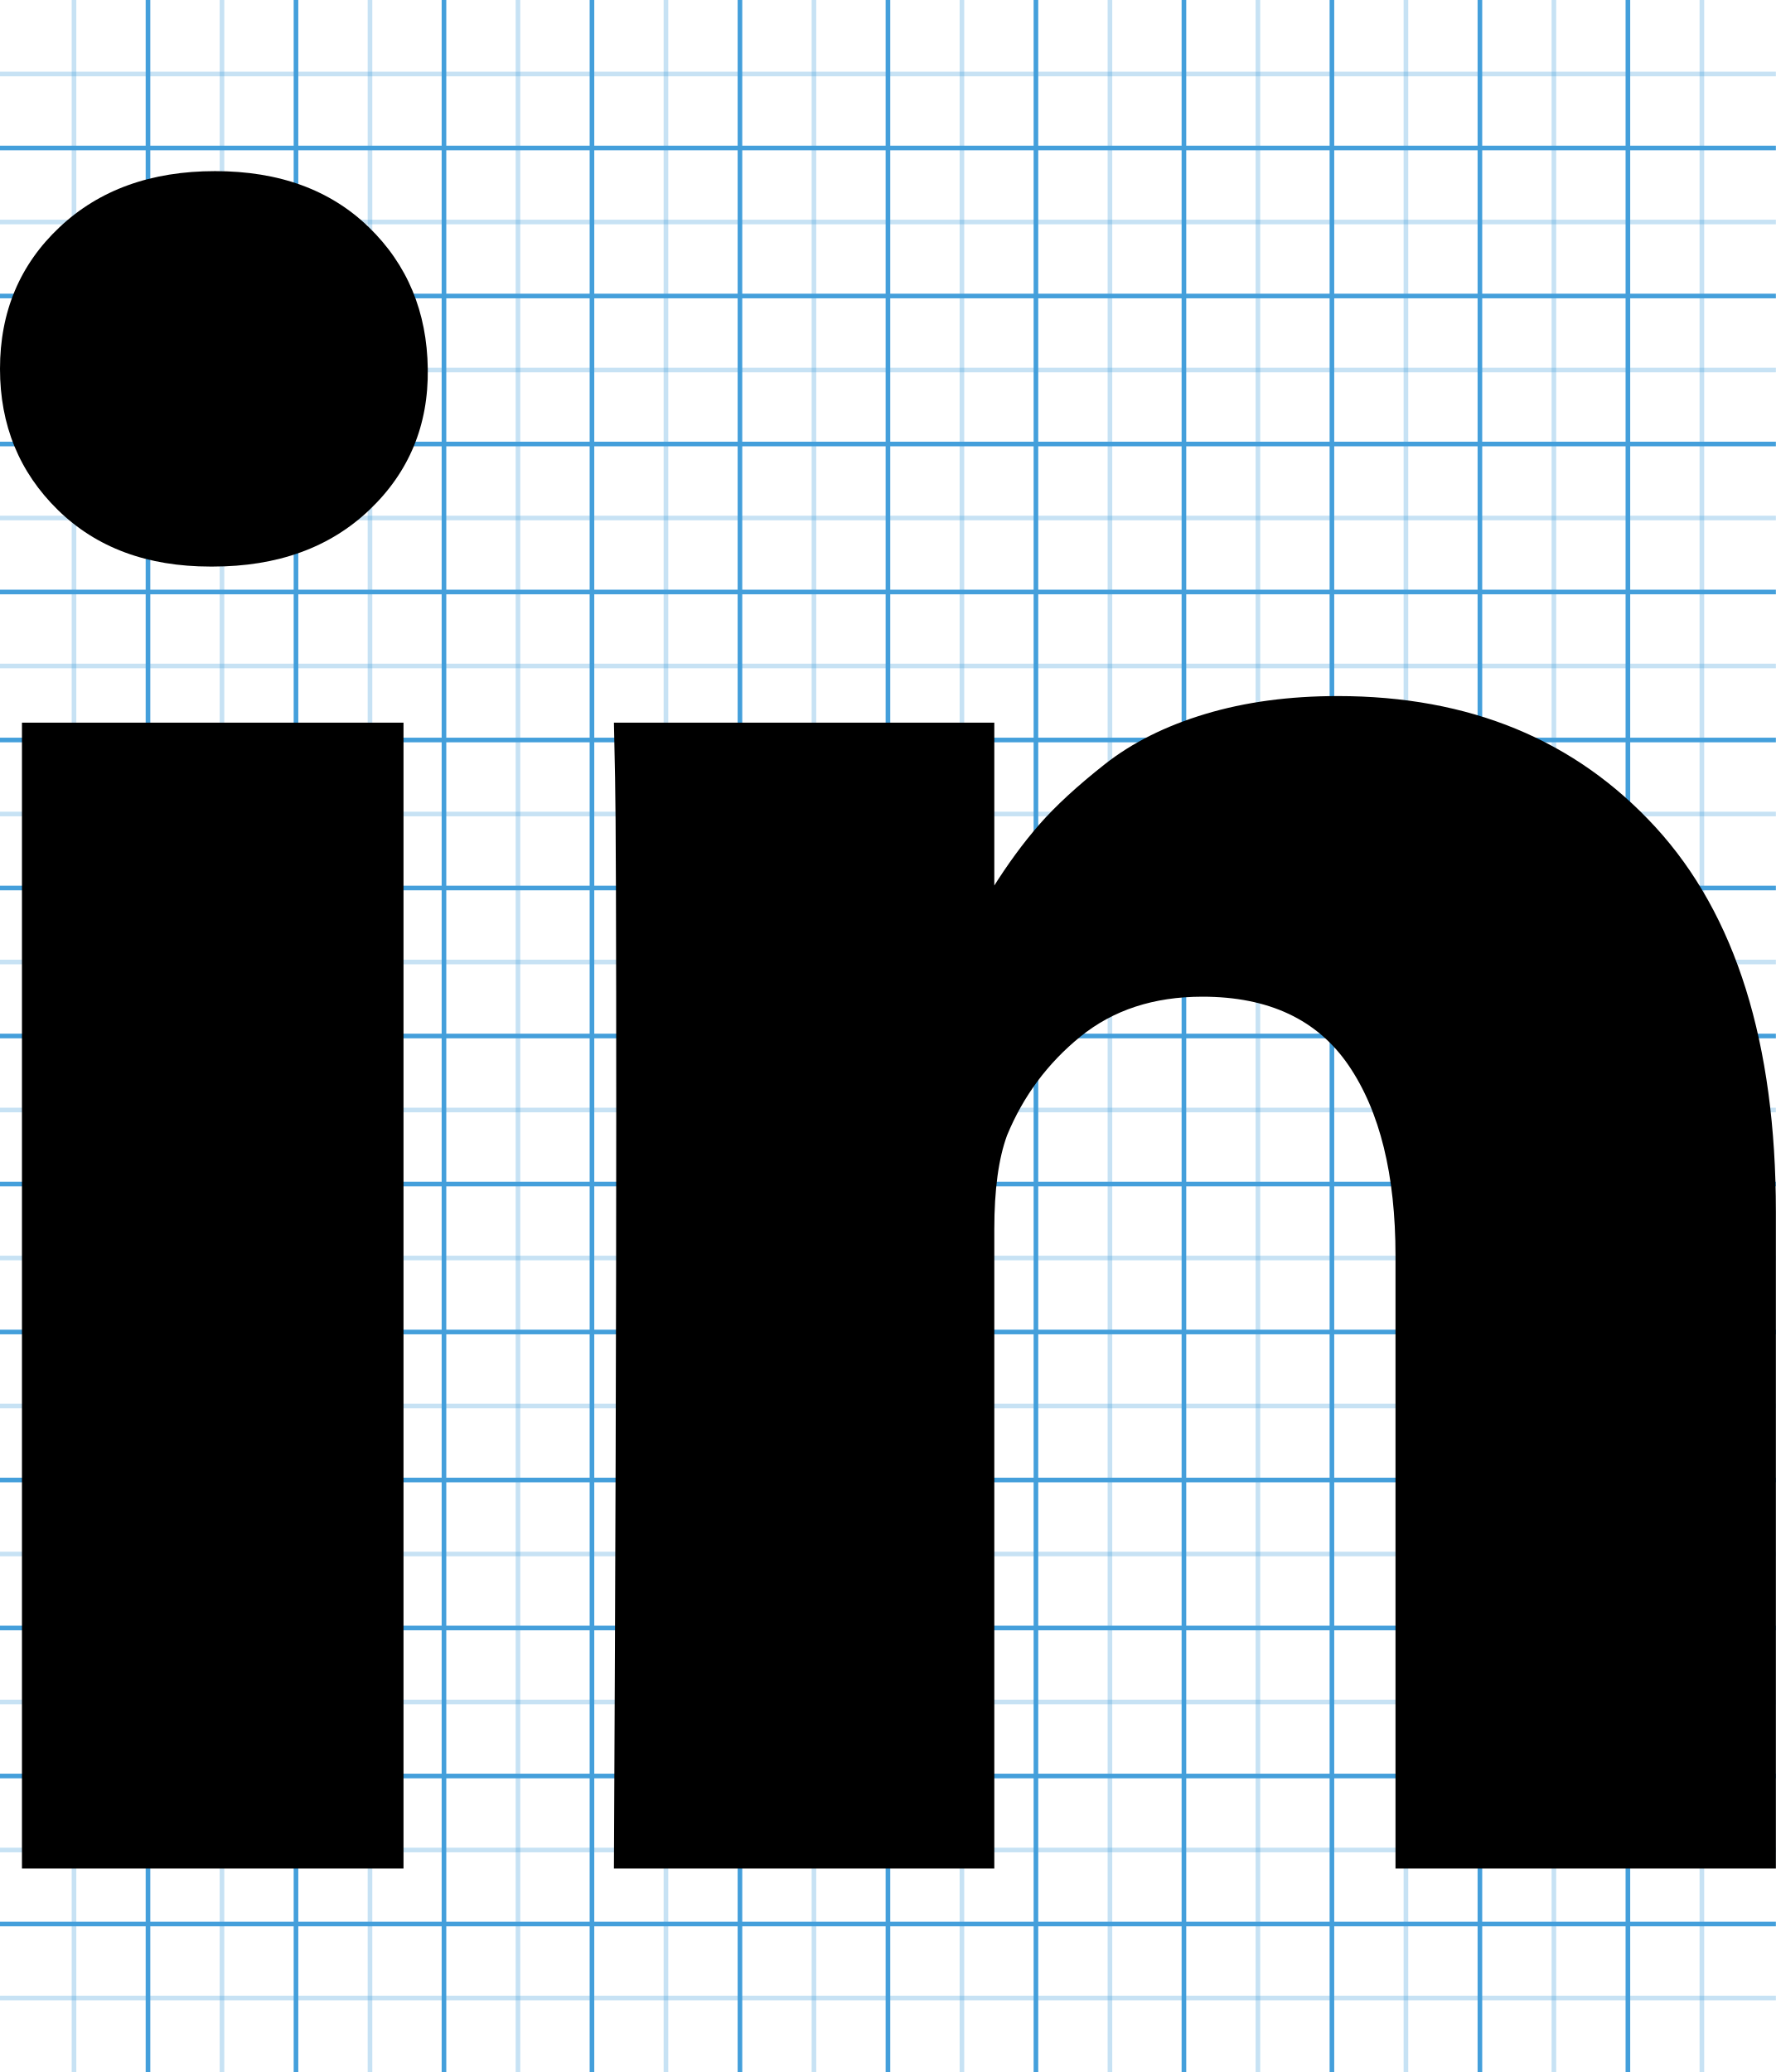
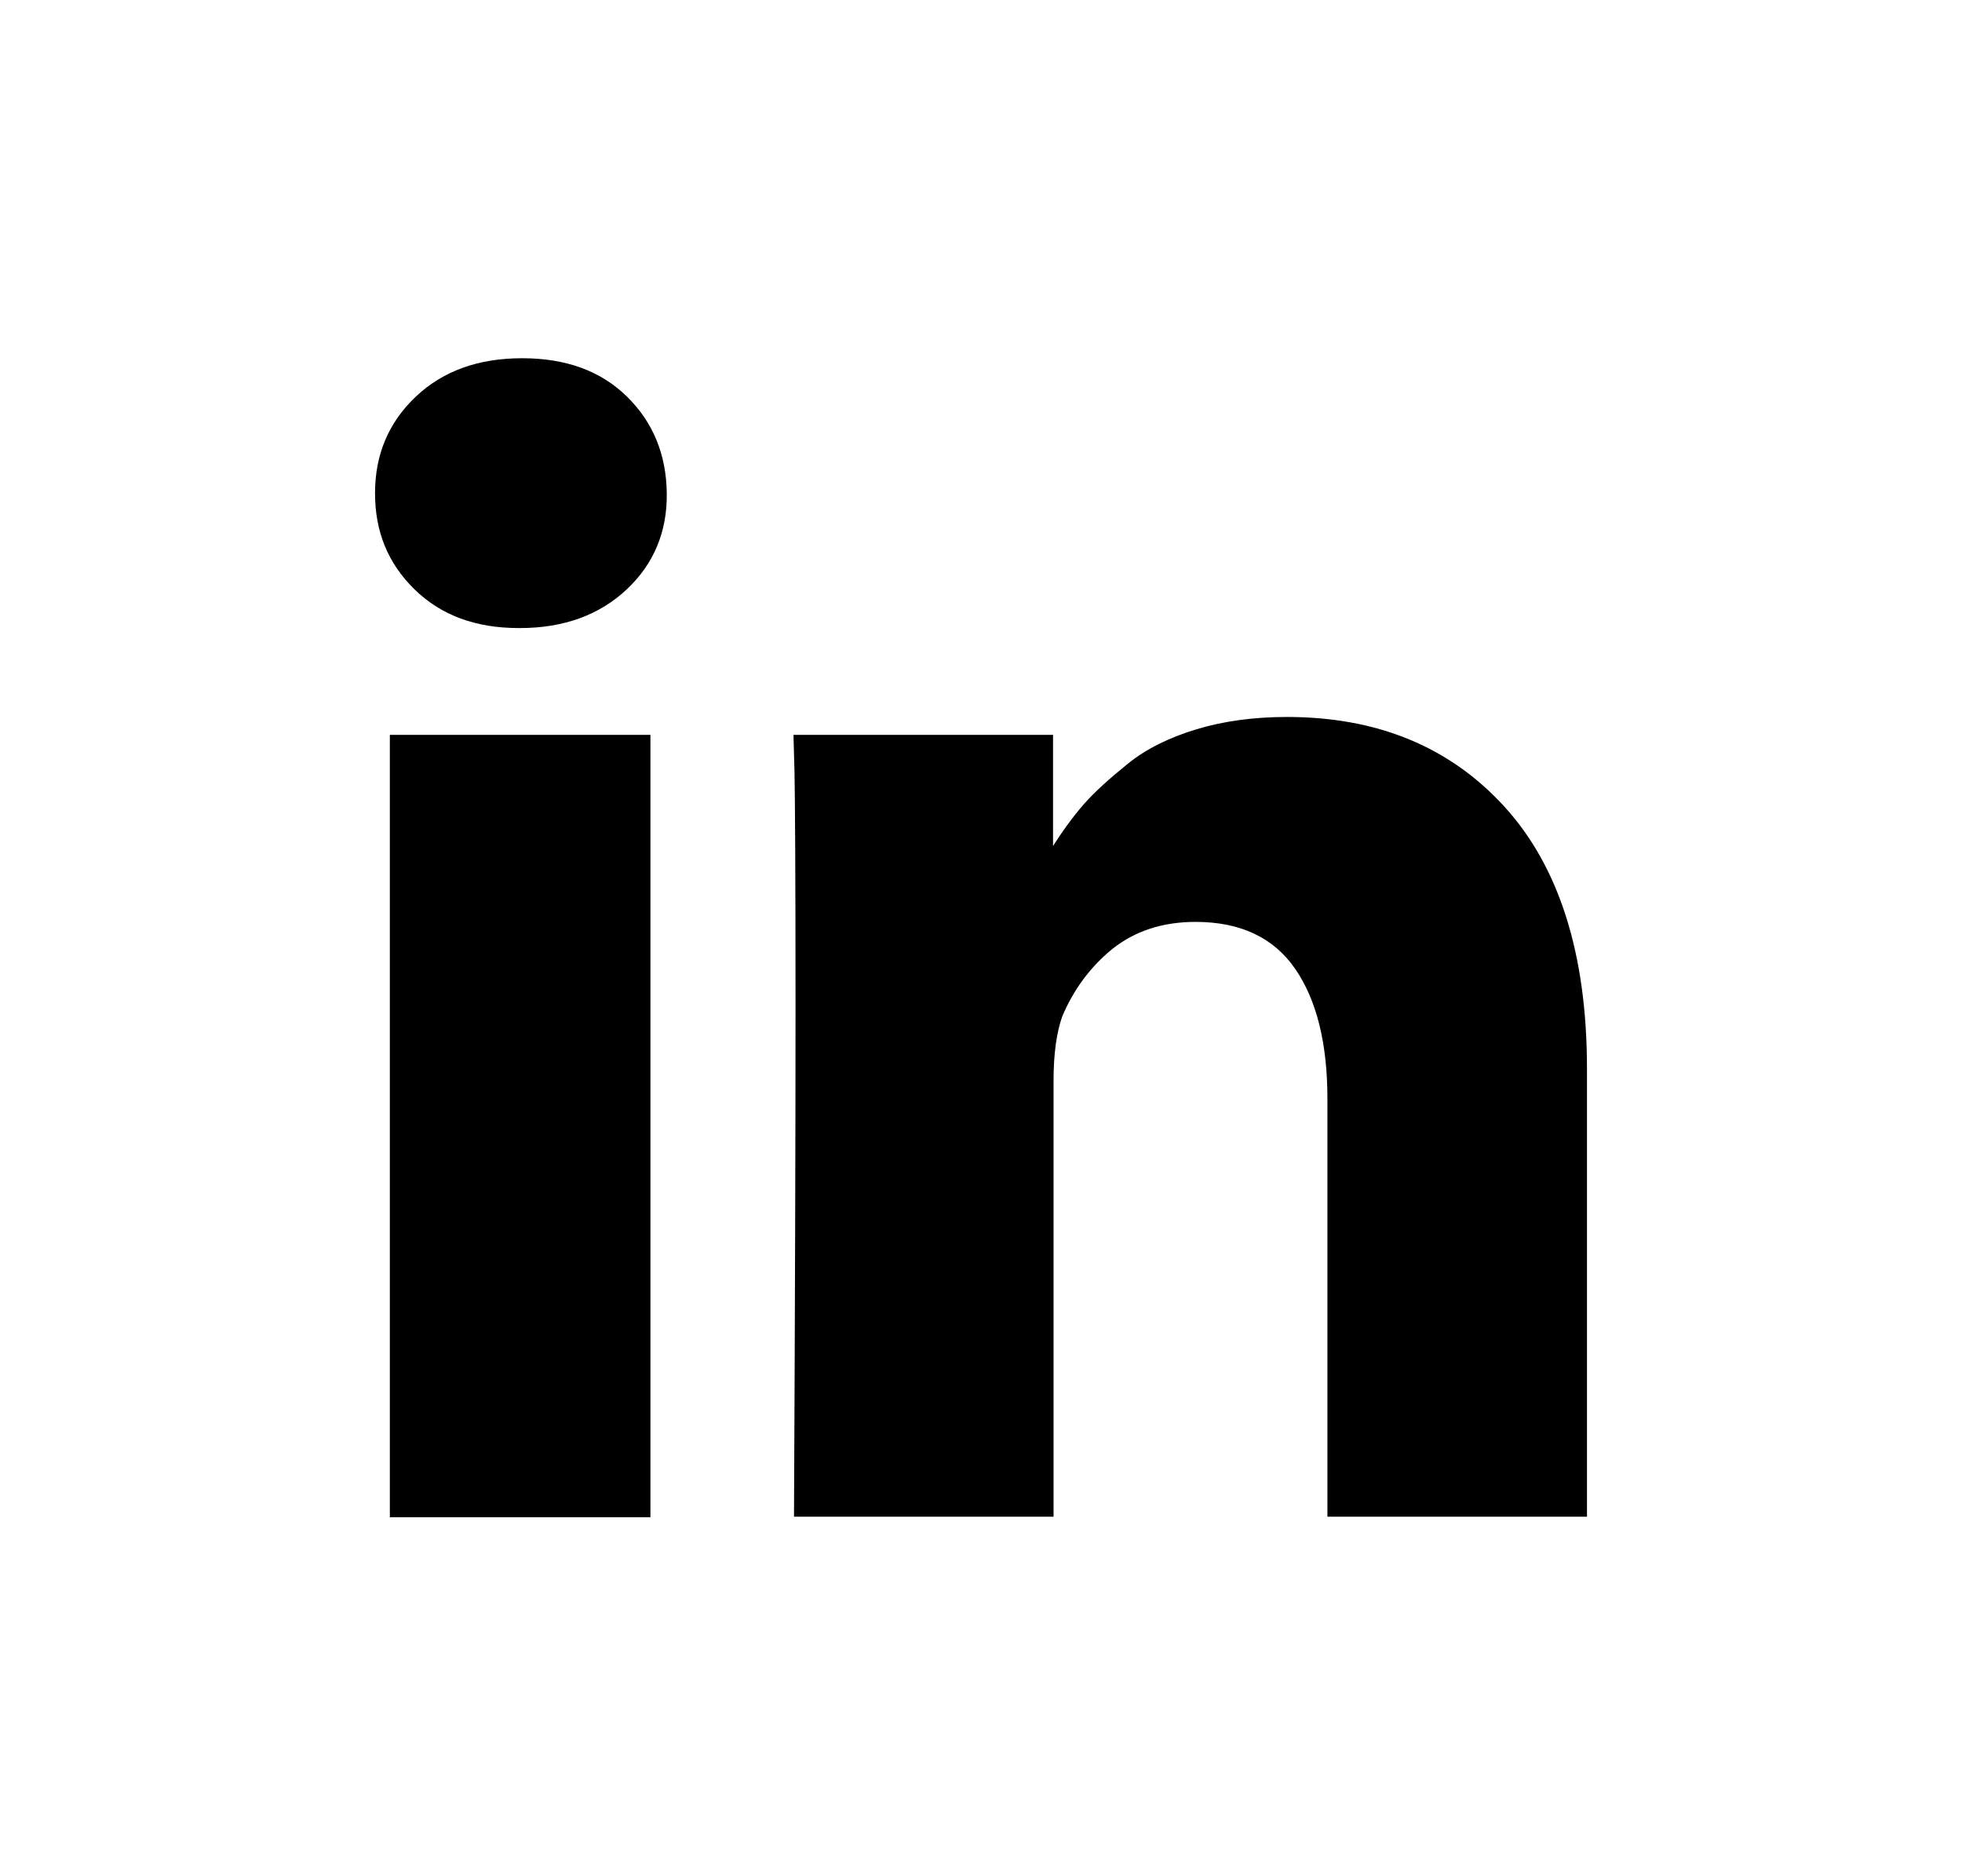
- <svg xmlns="http://www.w3.org/2000/svg" version="1.1" width="384" height="448" viewBox="0 0 384 448">
-   <g id="icomoon-ignore">
-     <line stroke-width="1" x1="16" y1="0" x2="16" y2="448" stroke="#449FDB" opacity="0.3" />
-     <line stroke-width="1" x1="32" y1="0" x2="32" y2="448" stroke="#449FDB" opacity="1" />
-     <line stroke-width="1" x1="48" y1="0" x2="48" y2="448" stroke="#449FDB" opacity="0.3" />
-     <line stroke-width="1" x1="64" y1="0" x2="64" y2="448" stroke="#449FDB" opacity="1" />
-     <line stroke-width="1" x1="80" y1="0" x2="80" y2="448" stroke="#449FDB" opacity="0.3" />
-     <line stroke-width="1" x1="96" y1="0" x2="96" y2="448" stroke="#449FDB" opacity="1" />
-     <line stroke-width="1" x1="112" y1="0" x2="112" y2="448" stroke="#449FDB" opacity="0.3" />
-     <line stroke-width="1" x1="128" y1="0" x2="128" y2="448" stroke="#449FDB" opacity="1" />
-     <line stroke-width="1" x1="144" y1="0" x2="144" y2="448" stroke="#449FDB" opacity="0.3" />
-     <line stroke-width="1" x1="160" y1="0" x2="160" y2="448" stroke="#449FDB" opacity="1" />
-     <line stroke-width="1" x1="176" y1="0" x2="176" y2="448" stroke="#449FDB" opacity="0.3" />
-     <line stroke-width="1" x1="192" y1="0" x2="192" y2="448" stroke="#449FDB" opacity="1" />
-     <line stroke-width="1" x1="208" y1="0" x2="208" y2="448" stroke="#449FDB" opacity="0.3" />
-     <line stroke-width="1" x1="224" y1="0" x2="224" y2="448" stroke="#449FDB" opacity="1" />
-     <line stroke-width="1" x1="240" y1="0" x2="240" y2="448" stroke="#449FDB" opacity="0.3" />
-     <line stroke-width="1" x1="256" y1="0" x2="256" y2="448" stroke="#449FDB" opacity="1" />
-     <line stroke-width="1" x1="272" y1="0" x2="272" y2="448" stroke="#449FDB" opacity="0.3" />
-     <line stroke-width="1" x1="288" y1="0" x2="288" y2="448" stroke="#449FDB" opacity="1" />
-     <line stroke-width="1" x1="304" y1="0" x2="304" y2="448" stroke="#449FDB" opacity="0.3" />
-     <line stroke-width="1" x1="320" y1="0" x2="320" y2="448" stroke="#449FDB" opacity="1" />
-     <line stroke-width="1" x1="336" y1="0" x2="336" y2="448" stroke="#449FDB" opacity="0.3" />
-     <line stroke-width="1" x1="352" y1="0" x2="352" y2="448" stroke="#449FDB" opacity="1" />
-     <line stroke-width="1" x1="368" y1="0" x2="368" y2="448" stroke="#449FDB" opacity="0.3" />
-     <line stroke-width="1" x1="0" y1="16" x2="384" y2="16" stroke="#449FDB" opacity="0.3" />
-     <line stroke-width="1" x1="0" y1="32" x2="384" y2="32" stroke="#449FDB" opacity="1" />
-     <line stroke-width="1" x1="0" y1="48" x2="384" y2="48" stroke="#449FDB" opacity="0.3" />
-     <line stroke-width="1" x1="0" y1="64" x2="384" y2="64" stroke="#449FDB" opacity="1" />
-     <line stroke-width="1" x1="0" y1="80" x2="384" y2="80" stroke="#449FDB" opacity="0.3" />
-     <line stroke-width="1" x1="0" y1="96" x2="384" y2="96" stroke="#449FDB" opacity="1" />
-     <line stroke-width="1" x1="0" y1="112" x2="384" y2="112" stroke="#449FDB" opacity="0.3" />
-     <line stroke-width="1" x1="0" y1="128" x2="384" y2="128" stroke="#449FDB" opacity="1" />
-     <line stroke-width="1" x1="0" y1="144" x2="384" y2="144" stroke="#449FDB" opacity="0.3" />
-     <line stroke-width="1" x1="0" y1="160" x2="384" y2="160" stroke="#449FDB" opacity="1" />
-     <line stroke-width="1" x1="0" y1="176" x2="384" y2="176" stroke="#449FDB" opacity="0.3" />
-     <line stroke-width="1" x1="0" y1="192" x2="384" y2="192" stroke="#449FDB" opacity="1" />
-     <line stroke-width="1" x1="0" y1="208" x2="384" y2="208" stroke="#449FDB" opacity="0.3" />
-     <line stroke-width="1" x1="0" y1="224" x2="384" y2="224" stroke="#449FDB" opacity="1" />
-     <line stroke-width="1" x1="0" y1="240" x2="384" y2="240" stroke="#449FDB" opacity="0.3" />
-     <line stroke-width="1" x1="0" y1="256" x2="384" y2="256" stroke="#449FDB" opacity="1" />
-     <line stroke-width="1" x1="0" y1="272" x2="384" y2="272" stroke="#449FDB" opacity="0.3" />
-     <line stroke-width="1" x1="0" y1="288" x2="384" y2="288" stroke="#449FDB" opacity="1" />
-     <line stroke-width="1" x1="0" y1="304" x2="384" y2="304" stroke="#449FDB" opacity="0.3" />
-     <line stroke-width="1" x1="0" y1="320" x2="384" y2="320" stroke="#449FDB" opacity="1" />
-     <line stroke-width="1" x1="0" y1="336" x2="384" y2="336" stroke="#449FDB" opacity="0.3" />
-     <line stroke-width="1" x1="0" y1="352" x2="384" y2="352" stroke="#449FDB" opacity="1" />
-     <line stroke-width="1" x1="0" y1="368" x2="384" y2="368" stroke="#449FDB" opacity="0.3" />
-     <line stroke-width="1" x1="0" y1="384" x2="384" y2="384" stroke="#449FDB" opacity="1" />
-     <line stroke-width="1" x1="0" y1="400" x2="384" y2="400" stroke="#449FDB" opacity="0.3" />
-     <line stroke-width="1" x1="0" y1="416" x2="384" y2="416" stroke="#449FDB" opacity="1" />
-     <line stroke-width="1" x1="0" y1="432" x2="384" y2="432" stroke="#449FDB" opacity="0.3" />
-   </g>
-   <path d="M87.25 156.25v247.75h-82.5v-247.75h82.5zM92.5 79.75q0.25 18.25-12.625 30.5t-33.875 12.25h-0.5q-20.5 0-33-12.25t-12.5-30.5q0-18.5 12.875-30.625t33.625-12.125 33.25 12.125 12.75 30.625zM384 262v142h-82.25v-132.5q0-26.25-10.125-41.125t-31.625-14.875q-15.75 0-26.375 8.625t-15.875 21.375q-2.75 7.5-2.75 20.25v138.25h-82.25q0.5-99.75 0.5-161.75t-0.25-74l-0.25-12h82.25v36h-0.5q5-8 10.25-14t14.125-13 21.75-10.875 28.625-3.875q42.75 0 68.75 28.375t26 83.125z" />
+ <svg xmlns="http://www.w3.org/2000/svg" version="1.1" id="Layer_1" x="0px" y="0px" viewBox="0 0 384 367" style="enable-background:new 0 0 384 367;" xml:space="preserve">
+   <path d="M127.3,143.8v153.1h-51V143.8H127.3z M130.5,96.5c0.1,7.5-2.5,13.8-7.8,18.8s-12.3,7.6-20.9,7.6h-0.3  c-8.4,0-15.2-2.5-20.4-7.6s-7.7-11.3-7.7-18.8c0-7.6,2.7-13.9,8-18.9s12.2-7.5,20.8-7.5s15.4,2.5,20.5,7.5S130.4,88.9,130.5,96.5z   M310.6,209.1v87.7h-50.8V215c0-10.8-2.1-19.3-6.3-25.4c-4.2-6.1-10.7-9.2-19.5-9.2c-6.5,0-11.9,1.8-16.3,5.3  c-4.4,3.6-7.6,8-9.8,13.2c-1.1,3.1-1.7,7.3-1.7,12.5v85.4h-50.8c0.2-41.1,0.3-74.4,0.3-99.9s-0.1-40.8-0.2-45.7l-0.2-7.4h50.8V166  h-0.3c2.1-3.3,4.2-6.2,6.3-8.6s5.1-5.1,8.7-8s8.1-5.1,13.4-6.7s11.2-2.4,17.7-2.4c17.6,0,31.8,5.8,42.5,17.5  S310.6,186.6,310.6,209.1z" />
</svg>
